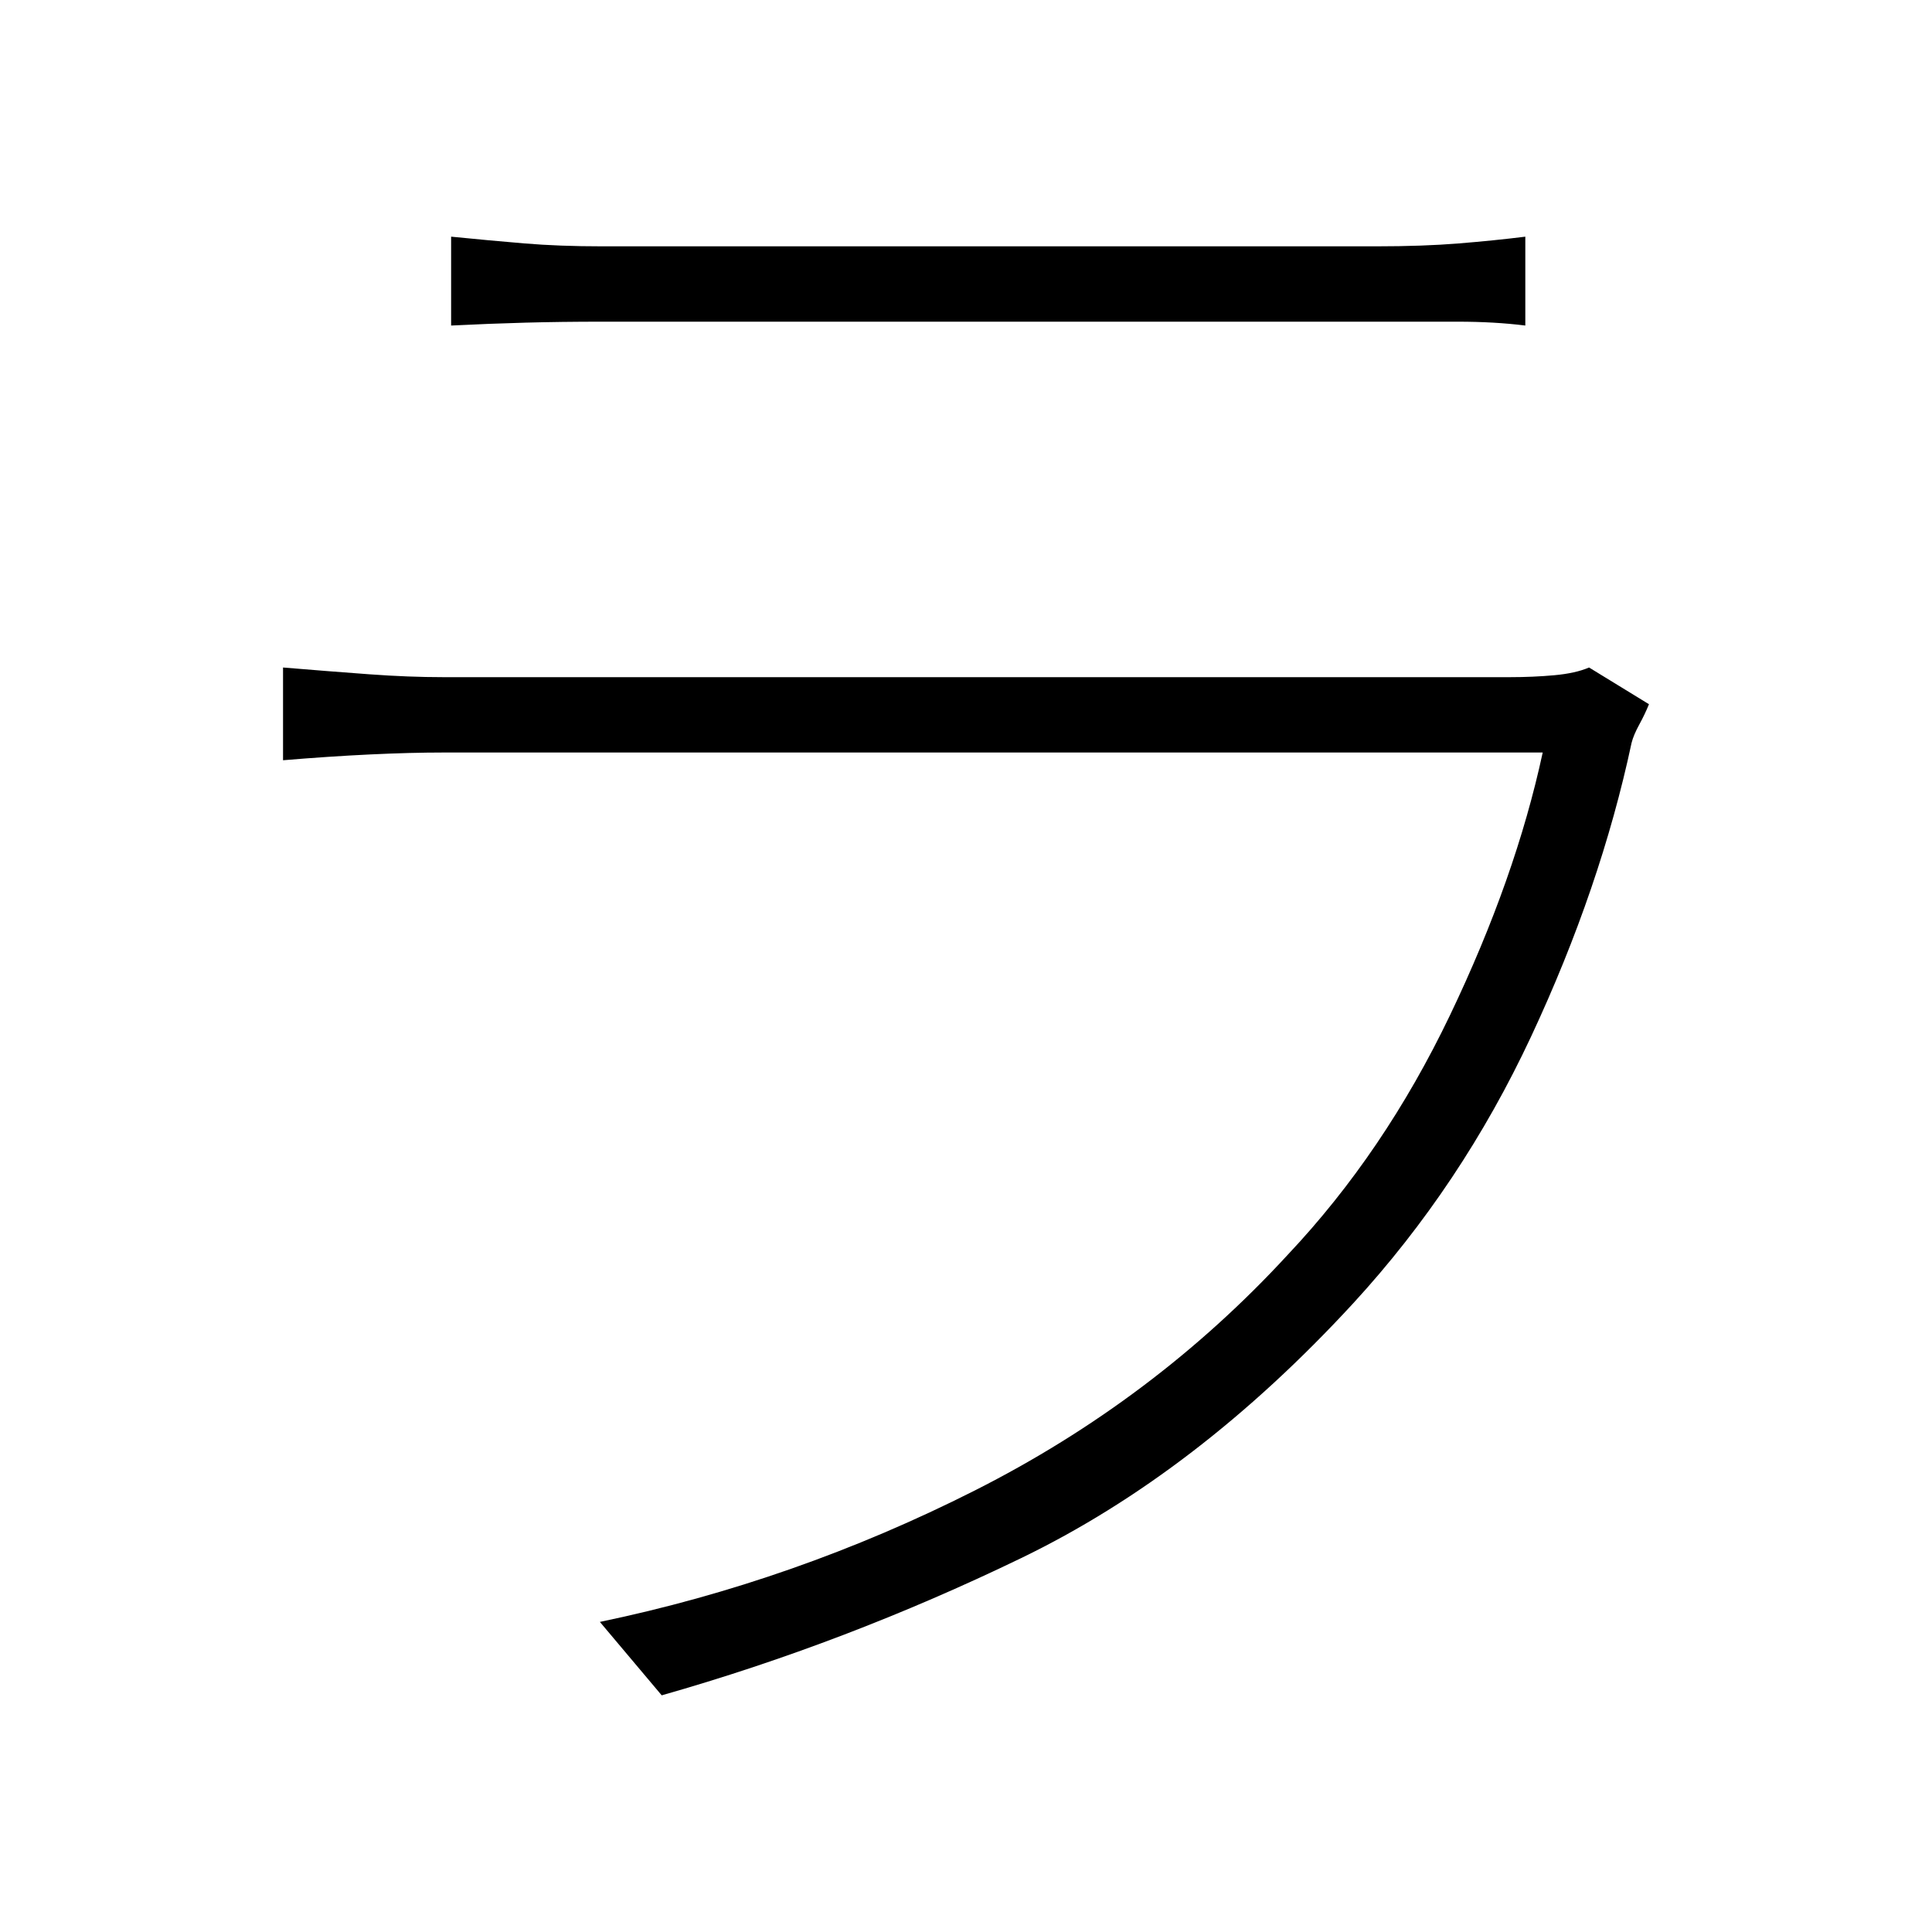
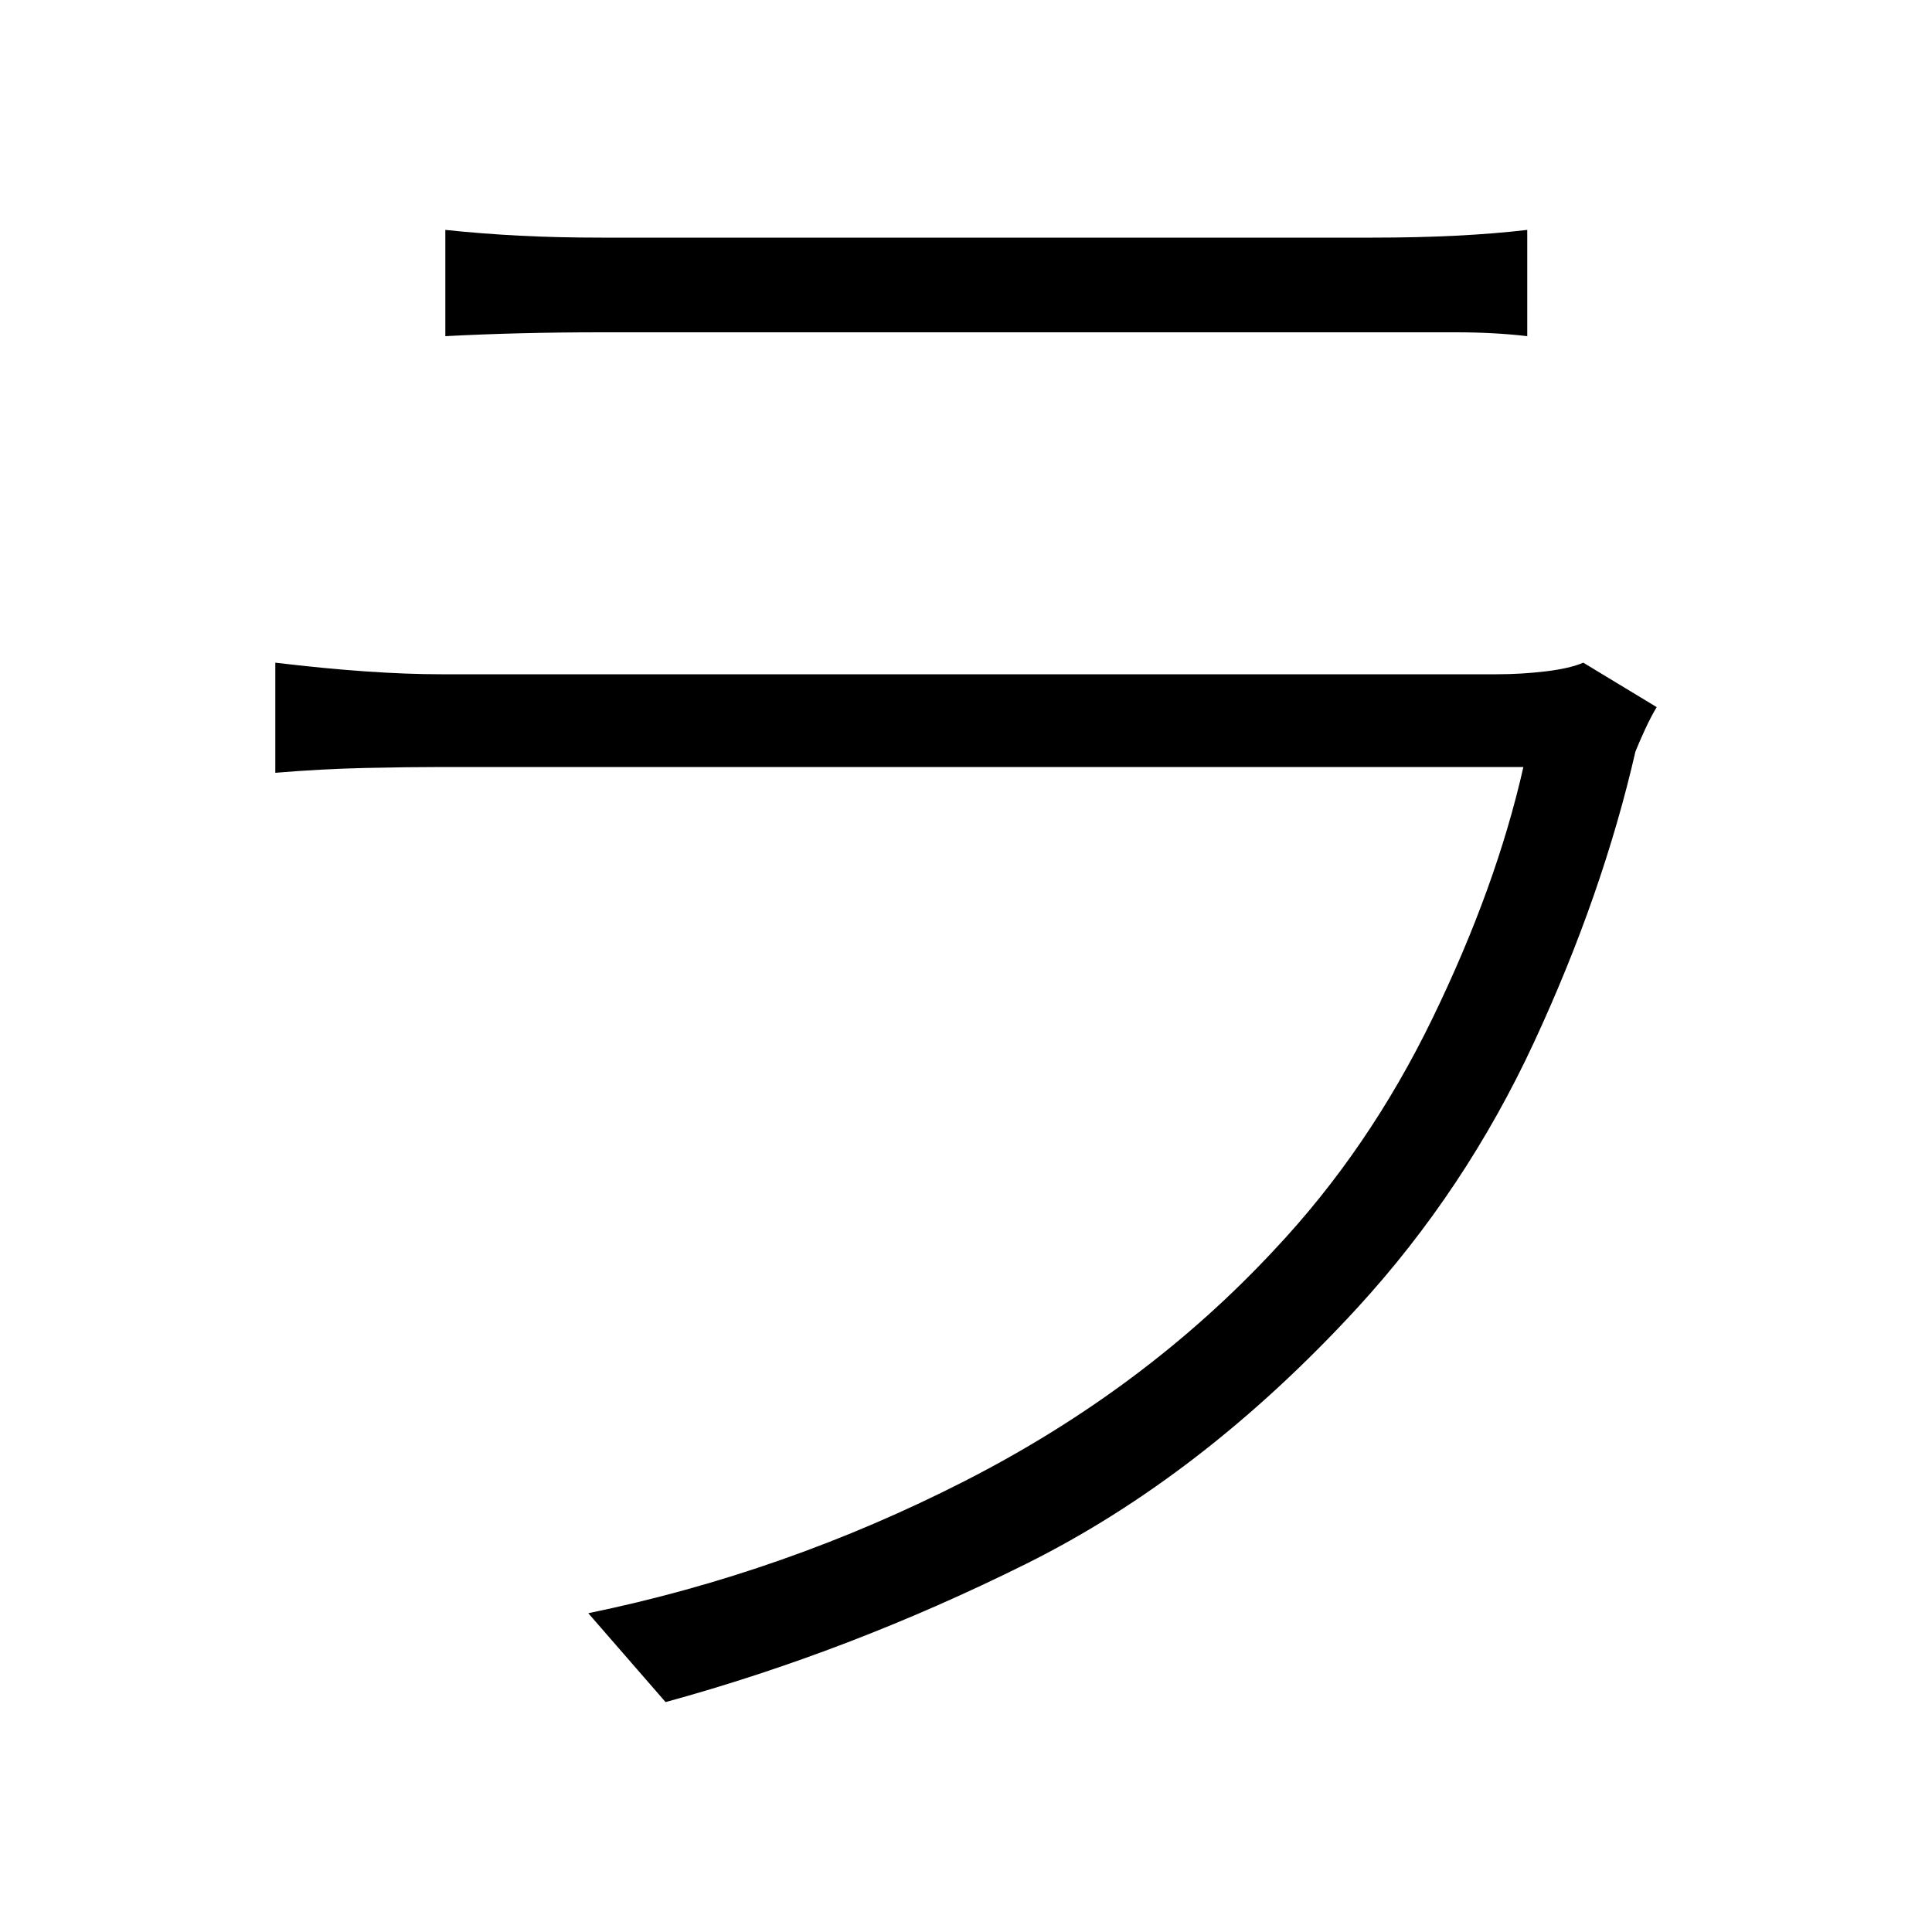
<svg xmlns="http://www.w3.org/2000/svg" version="1.1" viewBox="0 0 1000 1000">
-   <path d="M233.5 122.5q20 2 38 3.5t40 1.5h53.5h91h103.5h94h59q24 0 42.5 -1.5t34.5 -3.5v46q-16 -2 -35 -2h-43h-57.5h-92h-103.5h-91.5h-55.5q-21 0 -39.5 0.5t-38.5 1.5v-46zM853.5 364.5q-2 5 -5 10.5t-4 9.5q-16 75 -52 152t-92 138q-81 88 -172 132t-186 71l-32 -38 q101 -21 194 -68t162 -122q50 -53 84 -124t48 -136h-44.5h-83h-105h-112.5h-104h-80h-40q-17 0 -38 1t-45 3v-48q24 2 44.5 3.5t38.5 1.5h38.5h79h102h110h103h79.5h40q12 0 23 -1t18 -4z" />
+   <path d="M230.5 119q19 2 38.5 3t42.5 1h53.5h90.5h103h93h59q23 0 43 -1t37 -3v55q-17 -2 -37 -2h-44h-57.5h-92h-102.5h-91h-55q-22 0 -42 0.5t-39 1.5v-55zM857.5 366q-3 5 -6 11.5t-5 11.5q-17 74 -52.5 150.5t-91.5 137.5q-80 87 -171.5 132.5t-186.5 71.5l-40 -46 q102 -21 195 -68.5t160 -119.5q49 -52 82 -120t47 -130h-44h-80.5h-102.5h-110h-102h-79h-42q-17 0 -39.5 0.5t-46.5 2.5v-57q25 3 46.5 4.5t39.5 1.5h40h77.5h100.5h108h100.5h78.5h41q13 0 25.5 -1.5t19.5 -4.5z" />
</svg>
